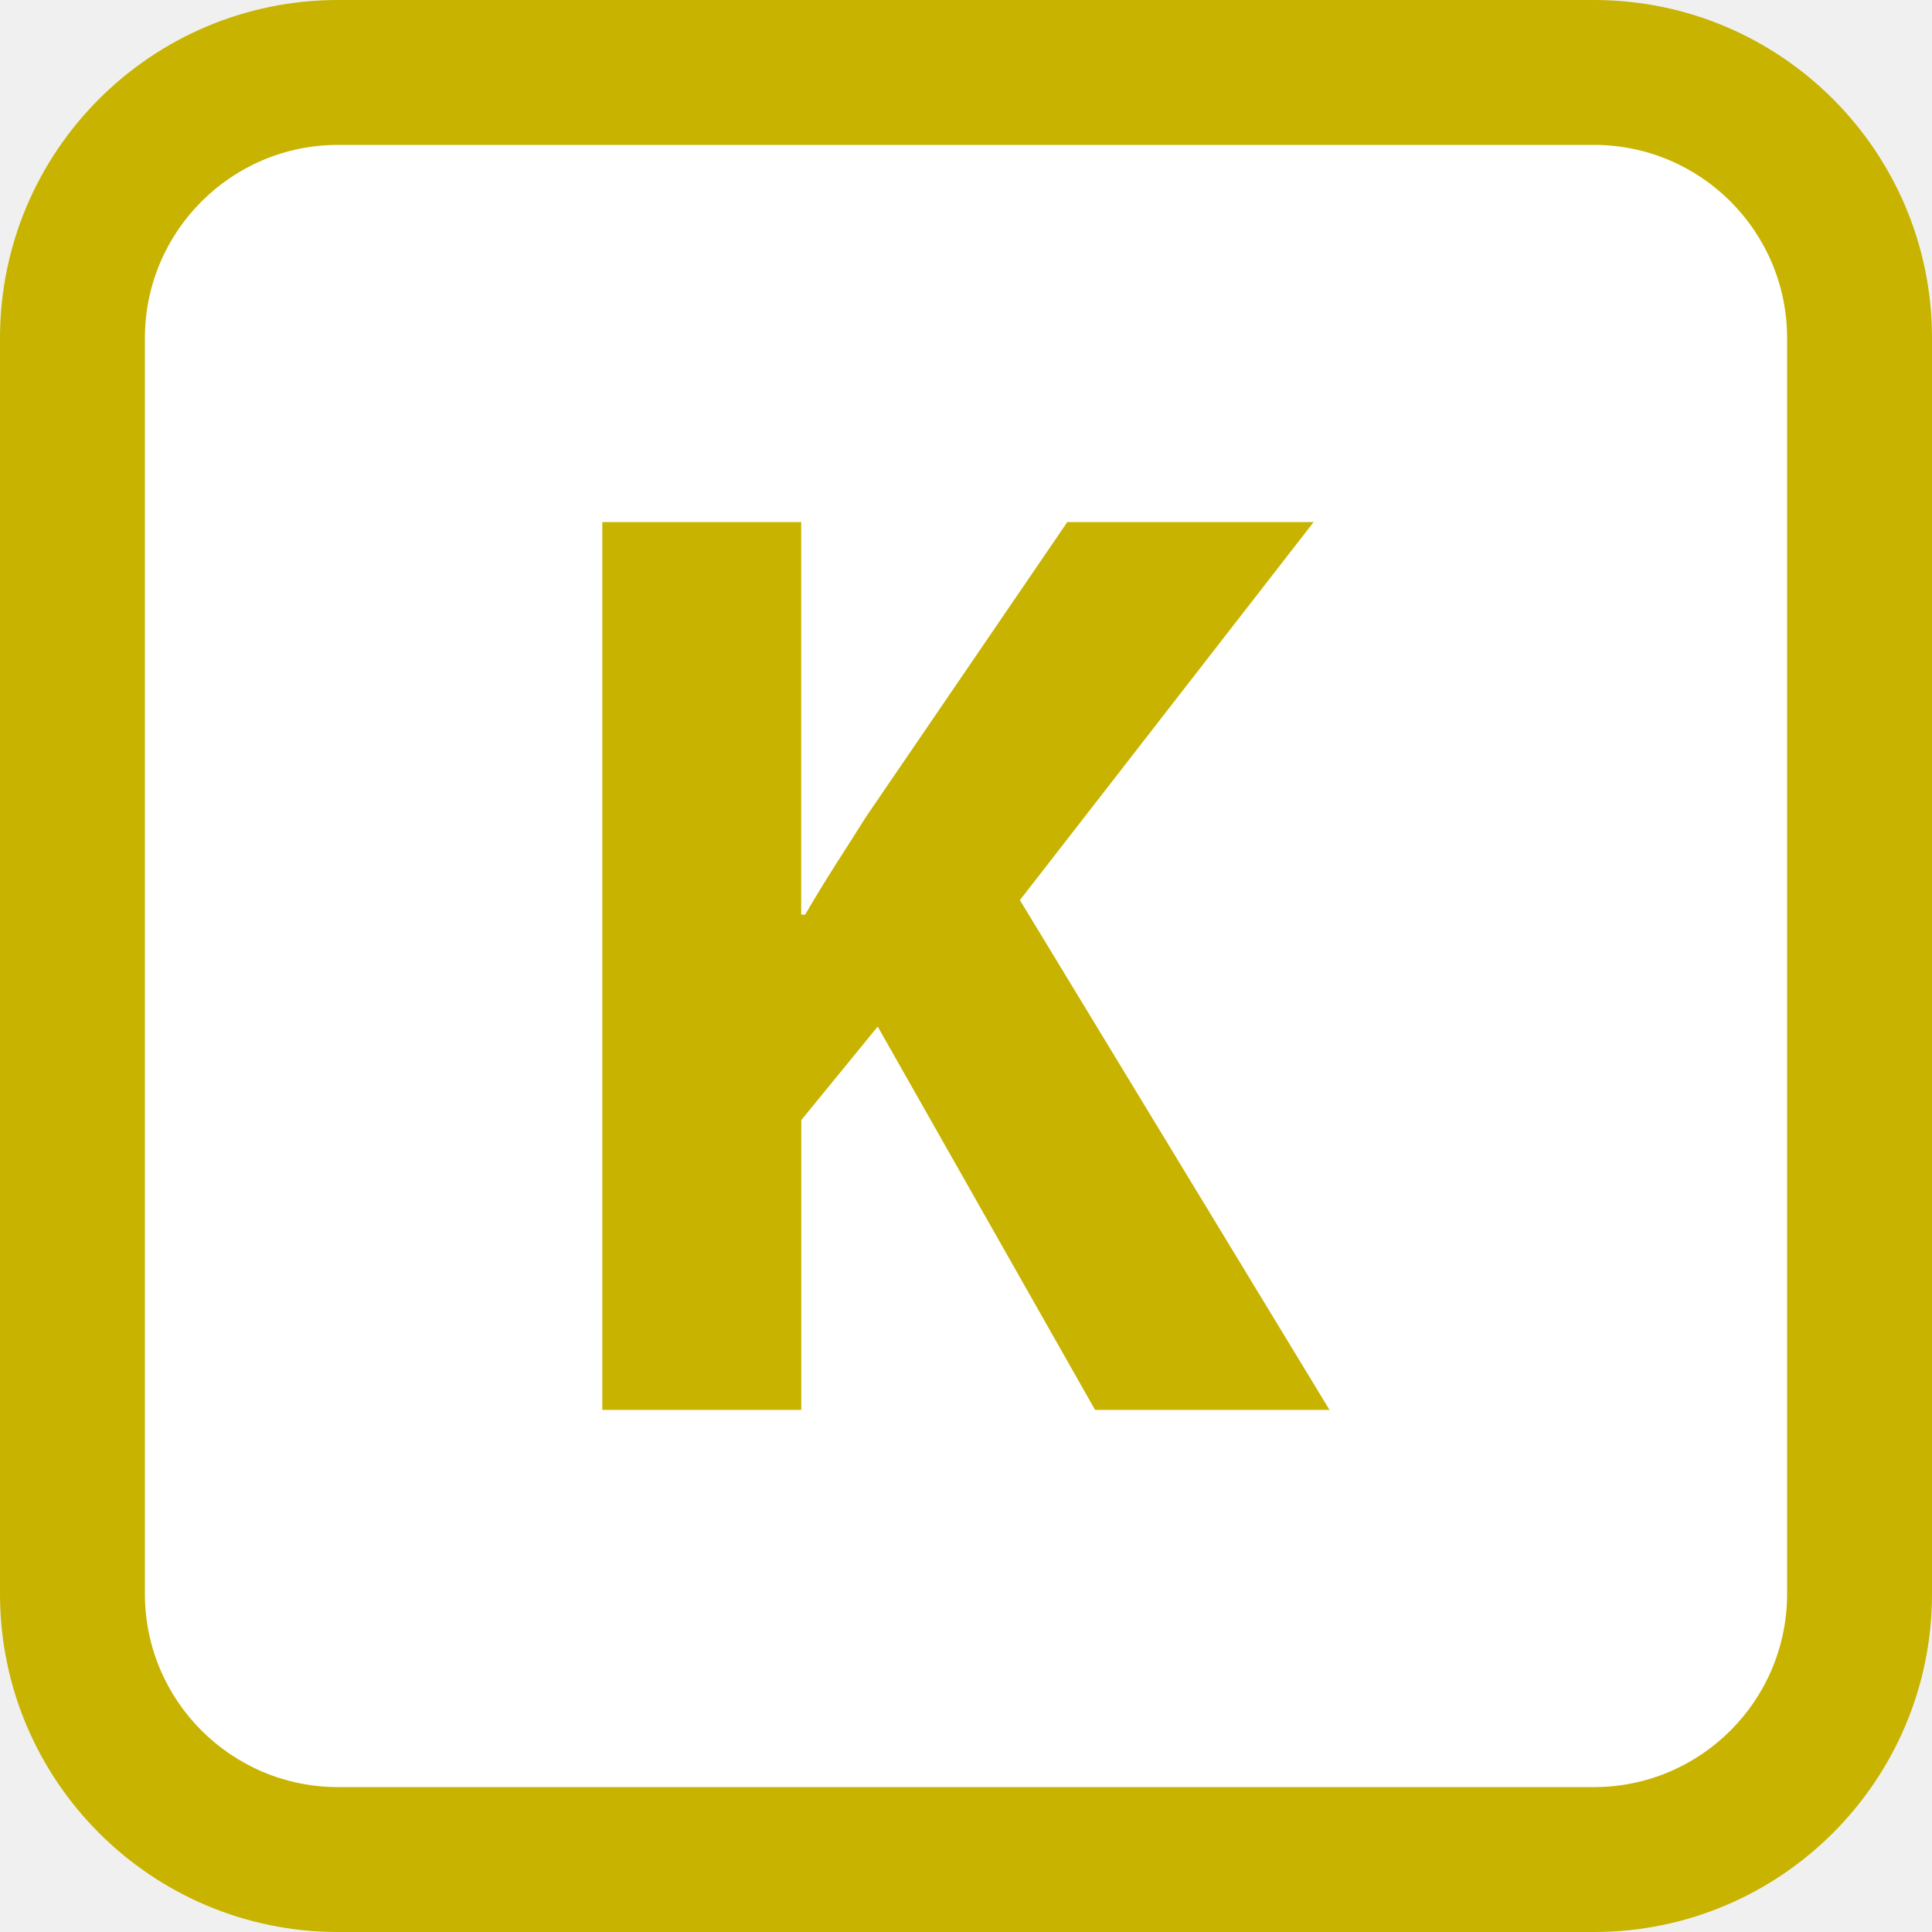
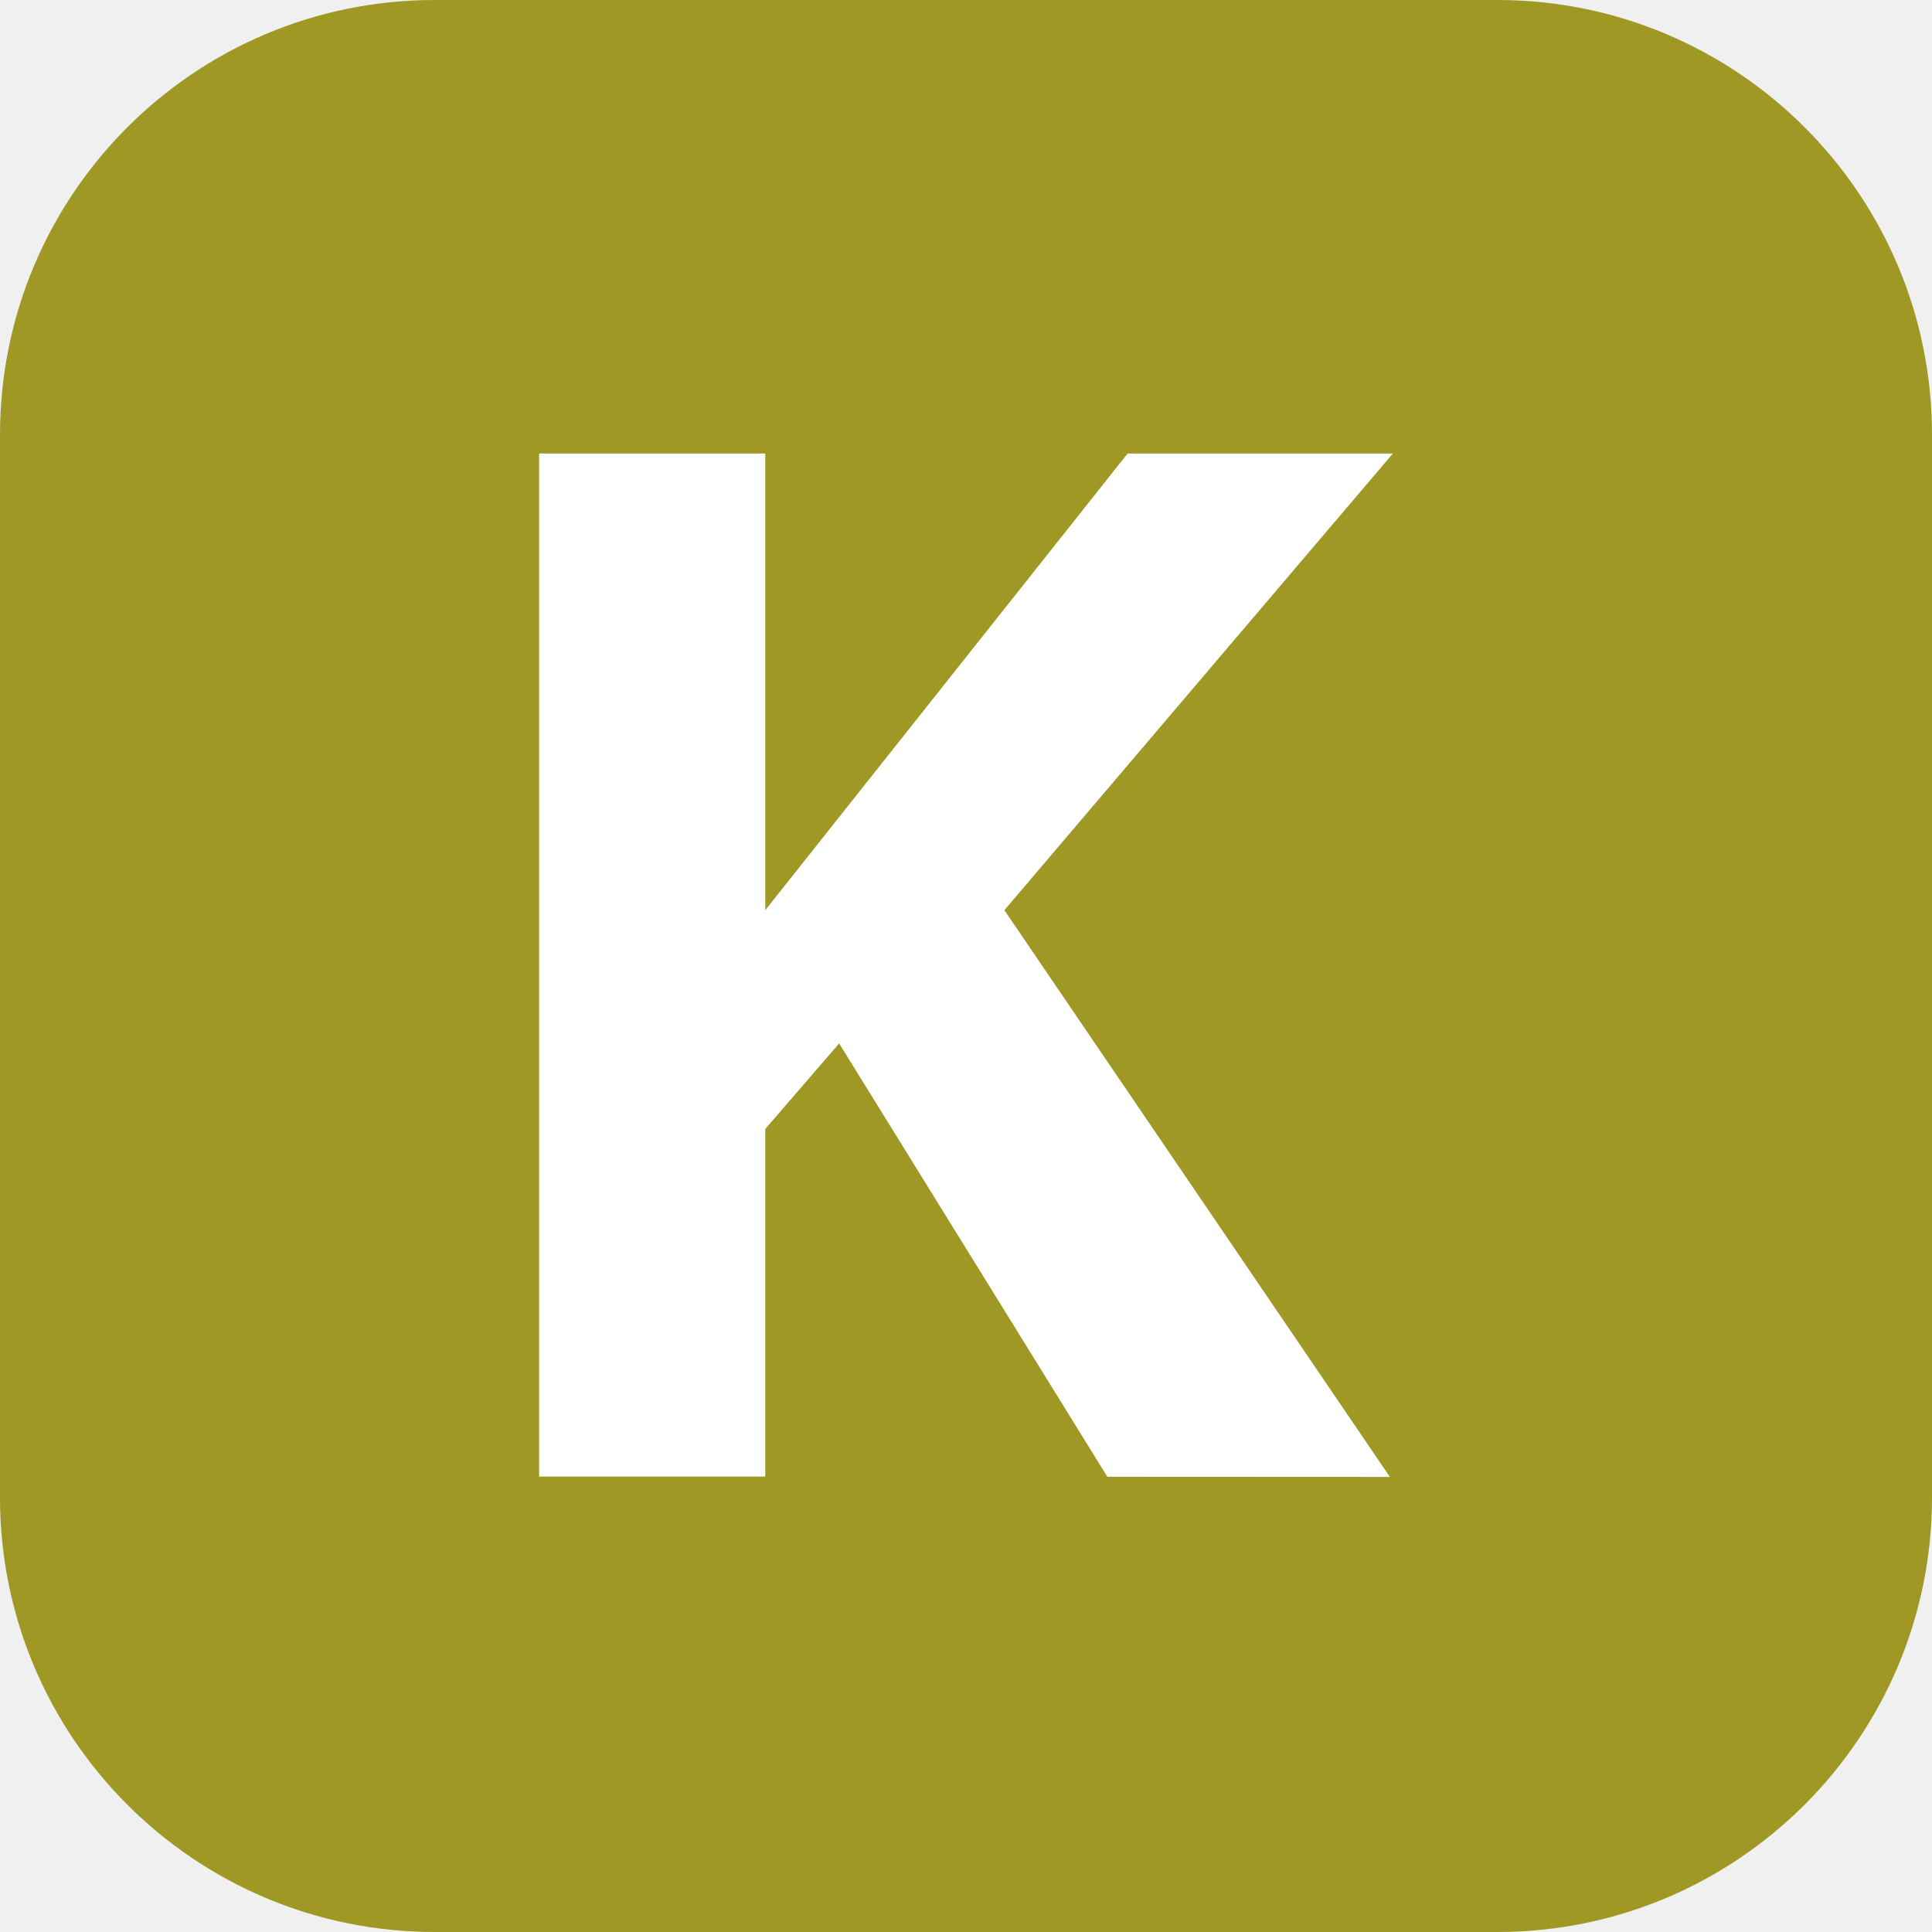
- <svg xmlns="http://www.w3.org/2000/svg" width="200" height="200">
-   <rect x="0" y="0" width="200" height="200" rx="35" fill="#C7B300" />
-   <rect x="15" y="15" width="170" height="170" rx="20" fill="#ffffff" />
-   <path id="K" fill="#C7B300" d="M100,100 m -37.64 45.95 l 20.59 0 l 0 -30 l 7.91 -9.68 l 22.5 39.68 l 24.27 0 l -32.05 -52.77 l 30.41 -39.14 l -25.5 0 l -20.86 30.55 c -1.03 1.63 -2.07 3.28 -3.14 4.94 c -1.06 1.66 -2.11 3.38 -3.14 5.15 l -0.41 0 l 0 -40.64 l -20.59 0 l 0 91.91" />
+ <svg xmlns="http://www.w3.org/2000/svg" width="250px" height="250px" viewBox="0 0 283.46 283.46">
+   <rect fill="#9F9825" width="283.46" height="283.46" rx="63.78" />
+   <path fill="#FFF" d="M162.47 216.67l-39.35-63.58-10.84 12.55v51H79.1V66.54h33.18v67l53.16-67h38.92l-57 67 56.56 83.15z" />
</svg>
